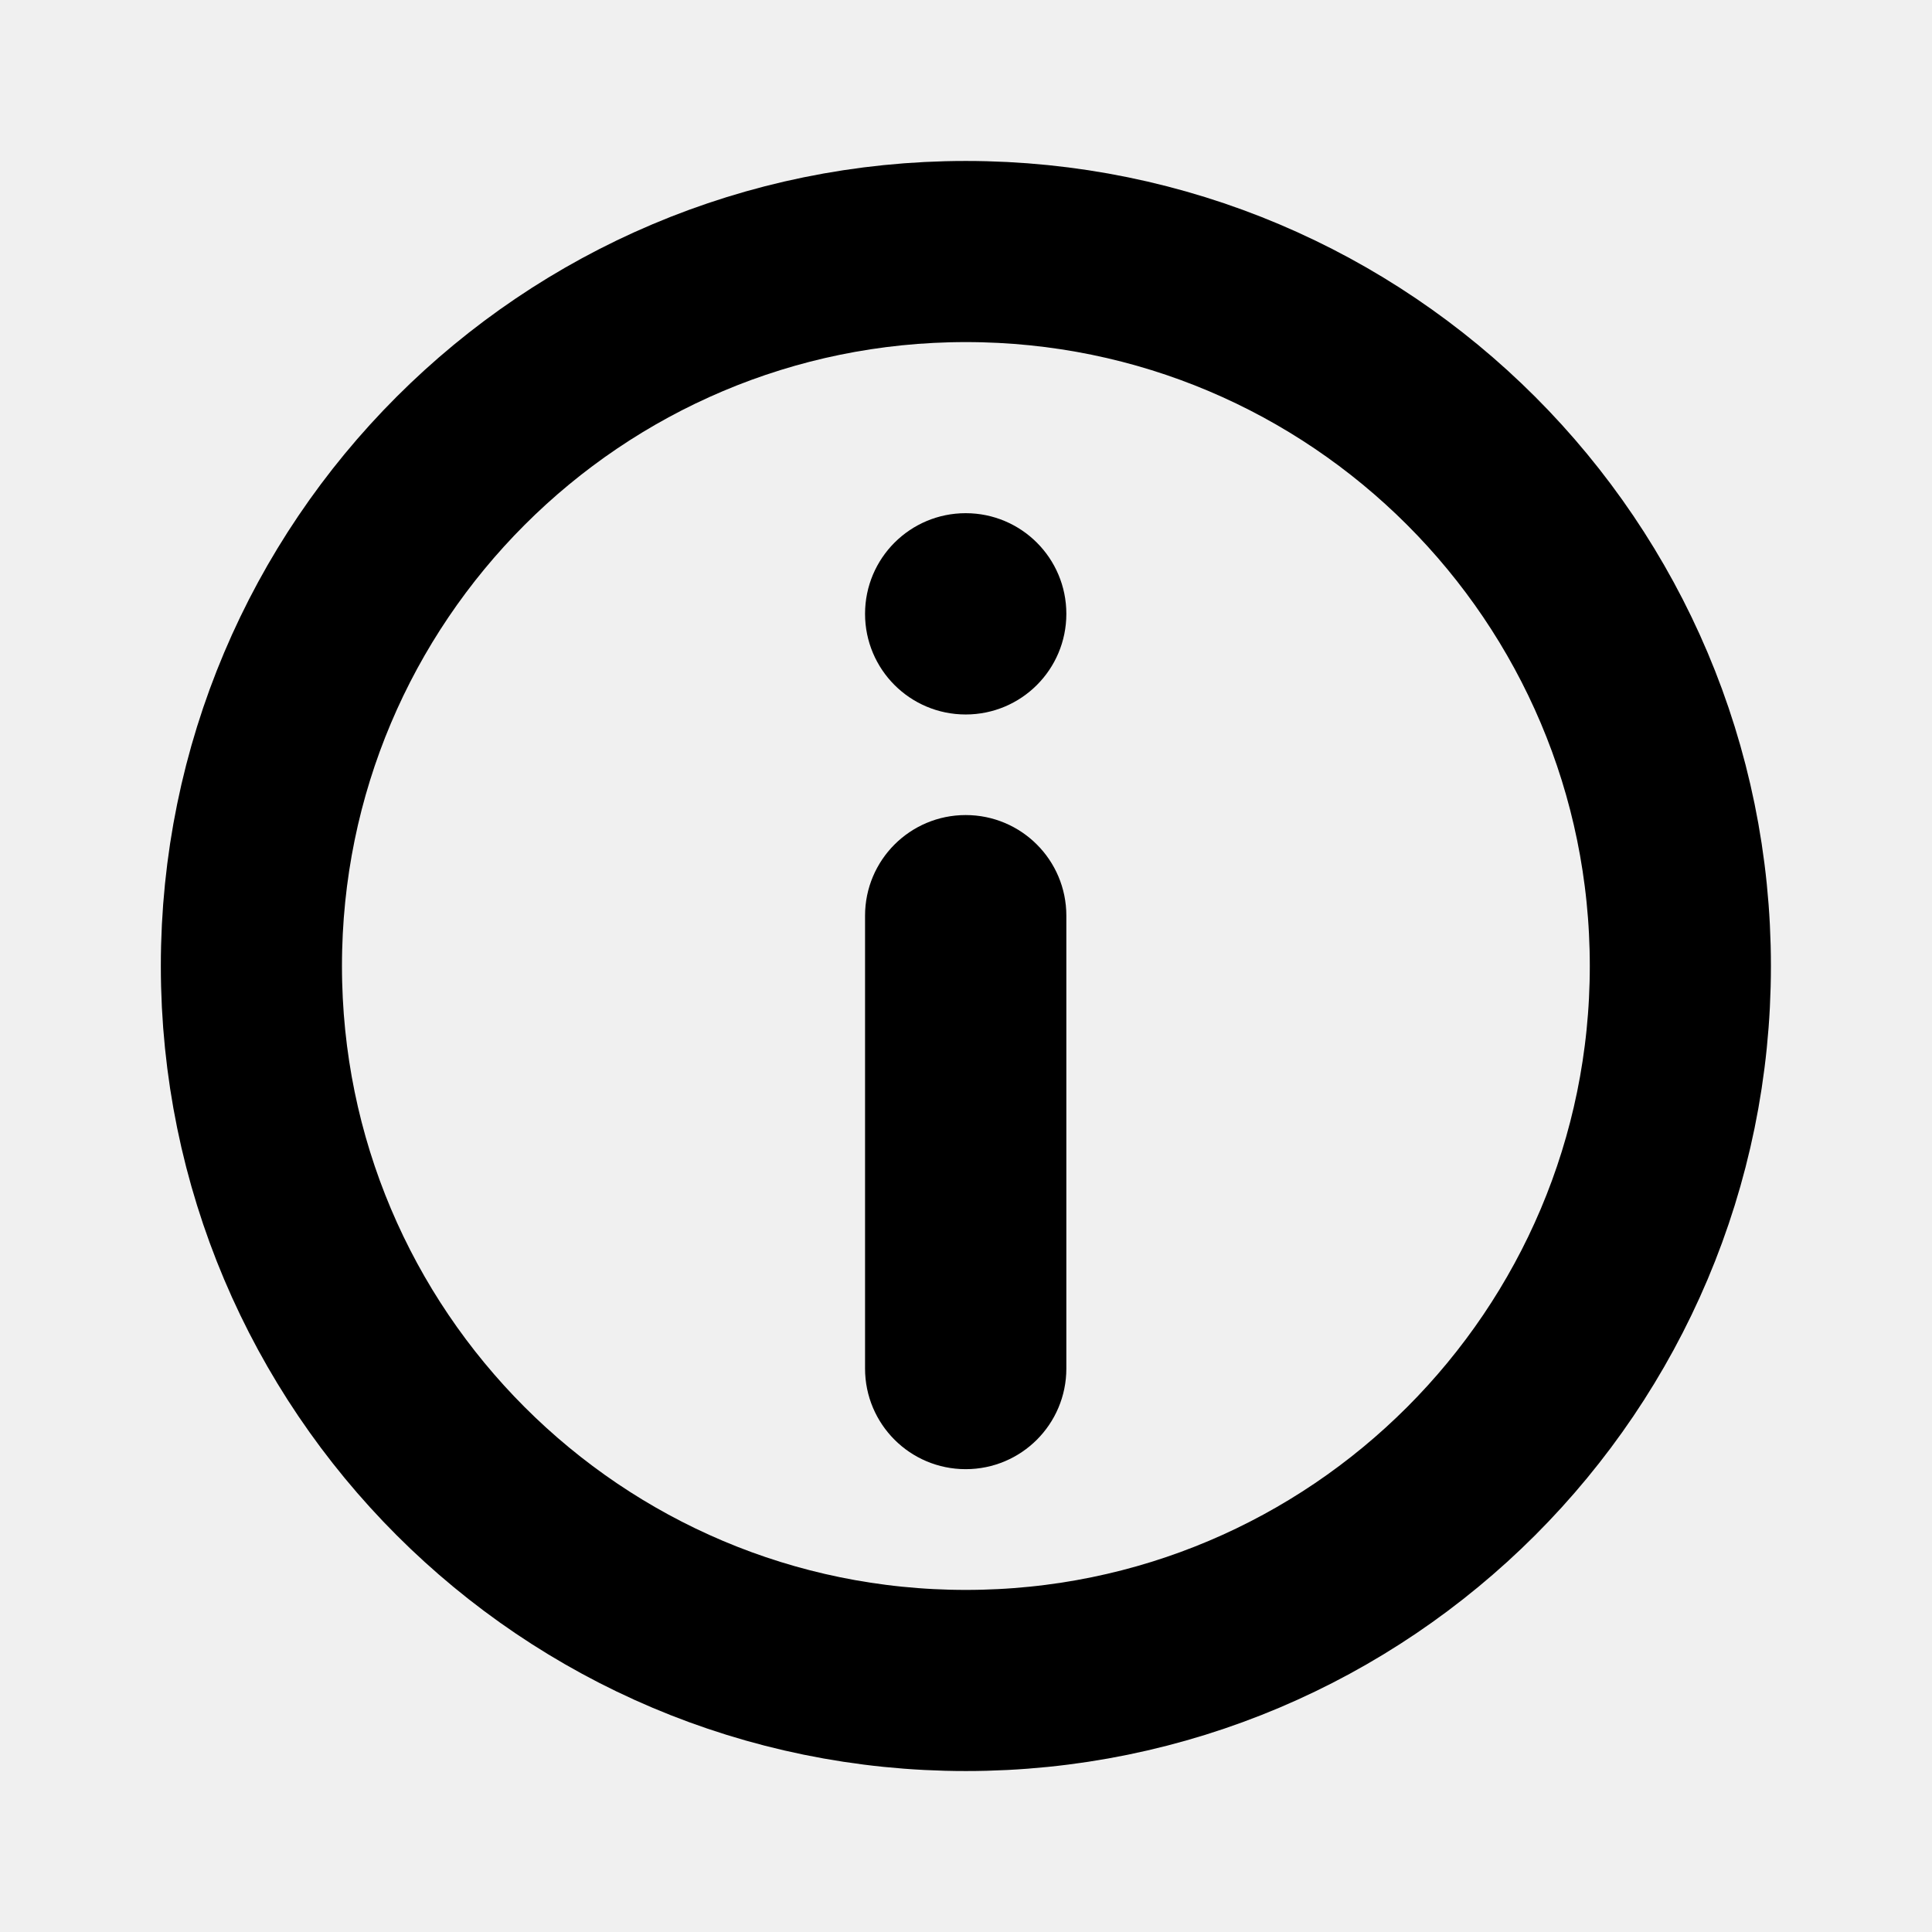
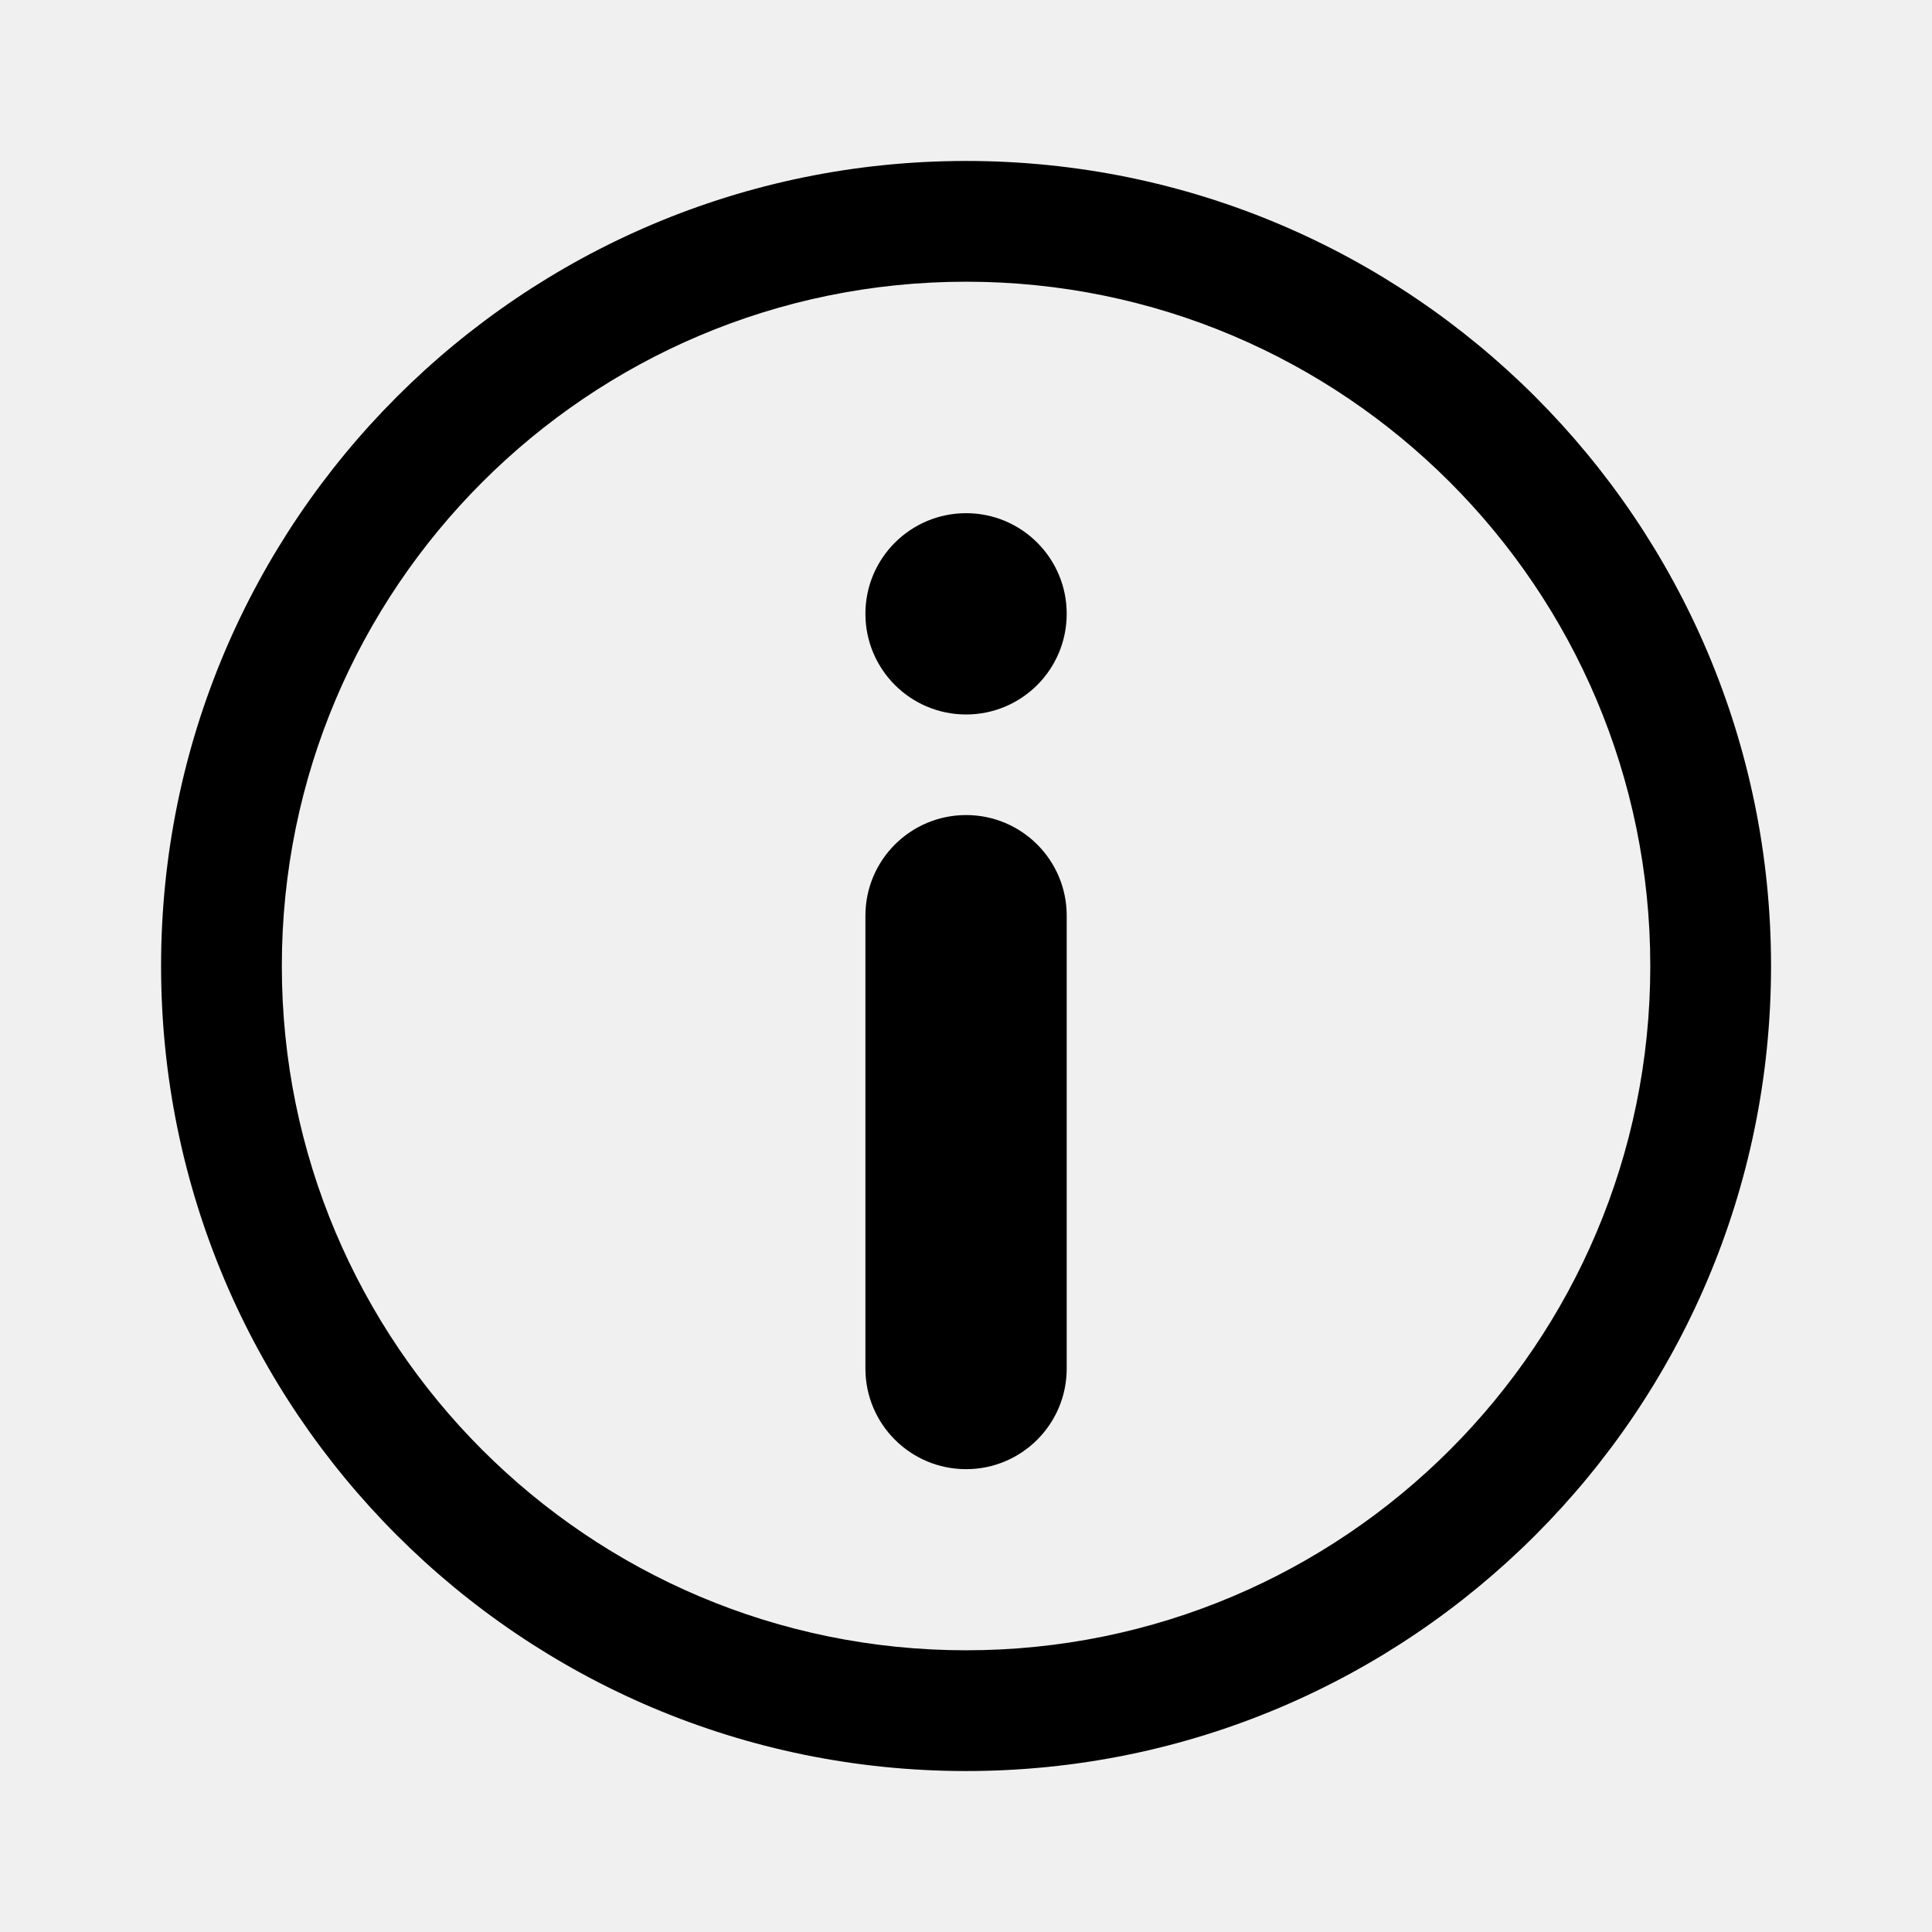
<svg xmlns="http://www.w3.org/2000/svg" width="16" height="16" viewBox="0 0 16 16" fill="none">
-   <g clip-path="url(#clip0_5003_120460)">
-     <circle cx="7.999" cy="8" r="5.917" stroke="currentColor" stroke-width="1.5" />
-     <rect x="7.414" y="7" width="1.167" height="4.917" rx="0.583" fill="currentColor" stroke="currentColor" stroke-width="0.5" />
-     <rect x="7.414" y="4.5" width="1.167" height="1.167" rx="0.583" fill="currentColor" stroke="currentColor" stroke-width="0.5" />
-   </g>
-   <defs>
-     <clipPath id="clip0_5003_120460">
-       <rect width="16" height="16" fill="white" />
-     </clipPath>
-   </defs>
+   <path d="M8.001 6.75C8.461 6.75 8.834 7.123 8.834 7.583V11.334C8.834 11.794 8.461 12.167 8.001 12.167C7.54 12.167 7.167 11.794 7.167 11.334V7.583C7.167 7.123 7.54 6.75 8.001 6.75Z" fill="currentColor" />
+   <path d="M8.001 4.25C8.461 4.25 8.834 4.623 8.834 5.083C8.834 5.544 8.461 5.917 8.001 5.917C7.54 5.917 7.167 5.544 7.167 5.083C7.167 4.623 7.54 4.25 8.001 4.25Z" fill="currentColor" />
+   <path fill-rule="evenodd" clip-rule="evenodd" d="M8.001 1.333C11.682 1.333 14.667 4.318 14.667 8C14.667 11.682 11.682 14.667 8.001 14.667C4.319 14.667 1.334 11.682 1.334 8C1.334 4.318 4.319 1.333 8.001 1.333ZM8.001 2.333C4.871 2.333 2.334 4.871 2.334 8C2.334 11.13 4.871 13.667 8.001 13.667C11.13 13.667 13.667 11.13 13.667 8C13.667 4.871 11.13 2.333 8.001 2.333Z" fill="currentColor" />
</svg>
